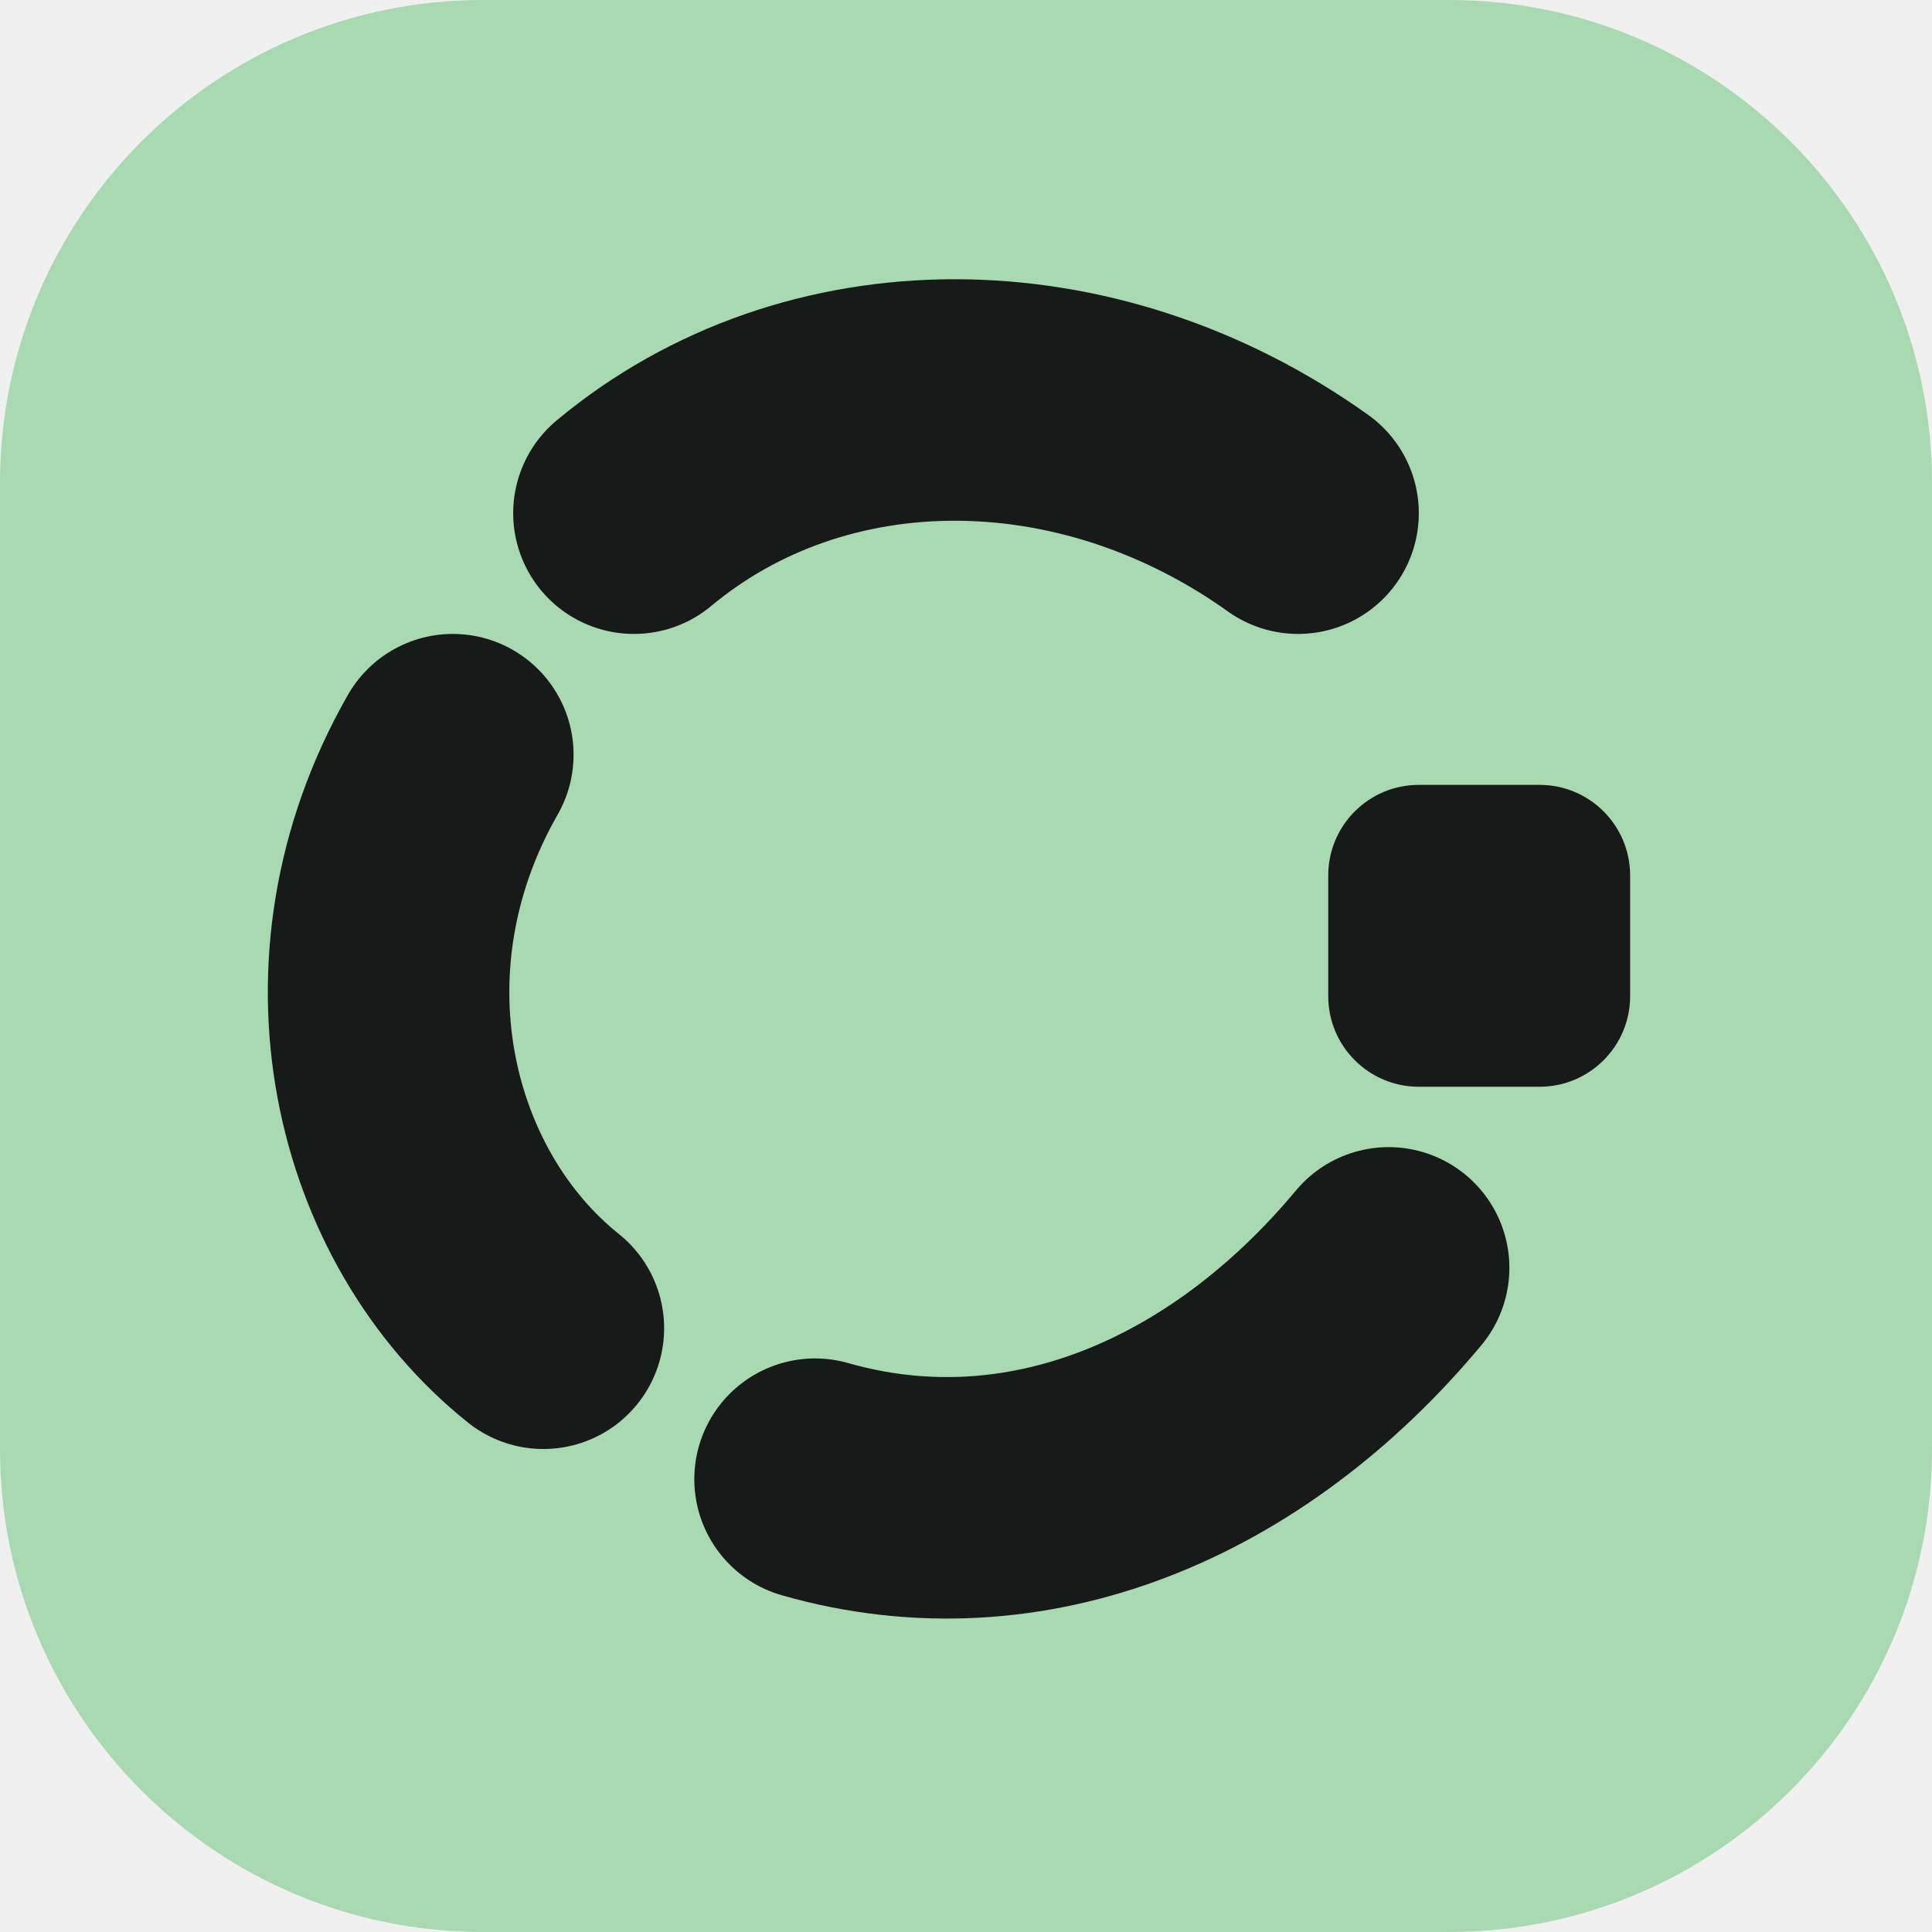
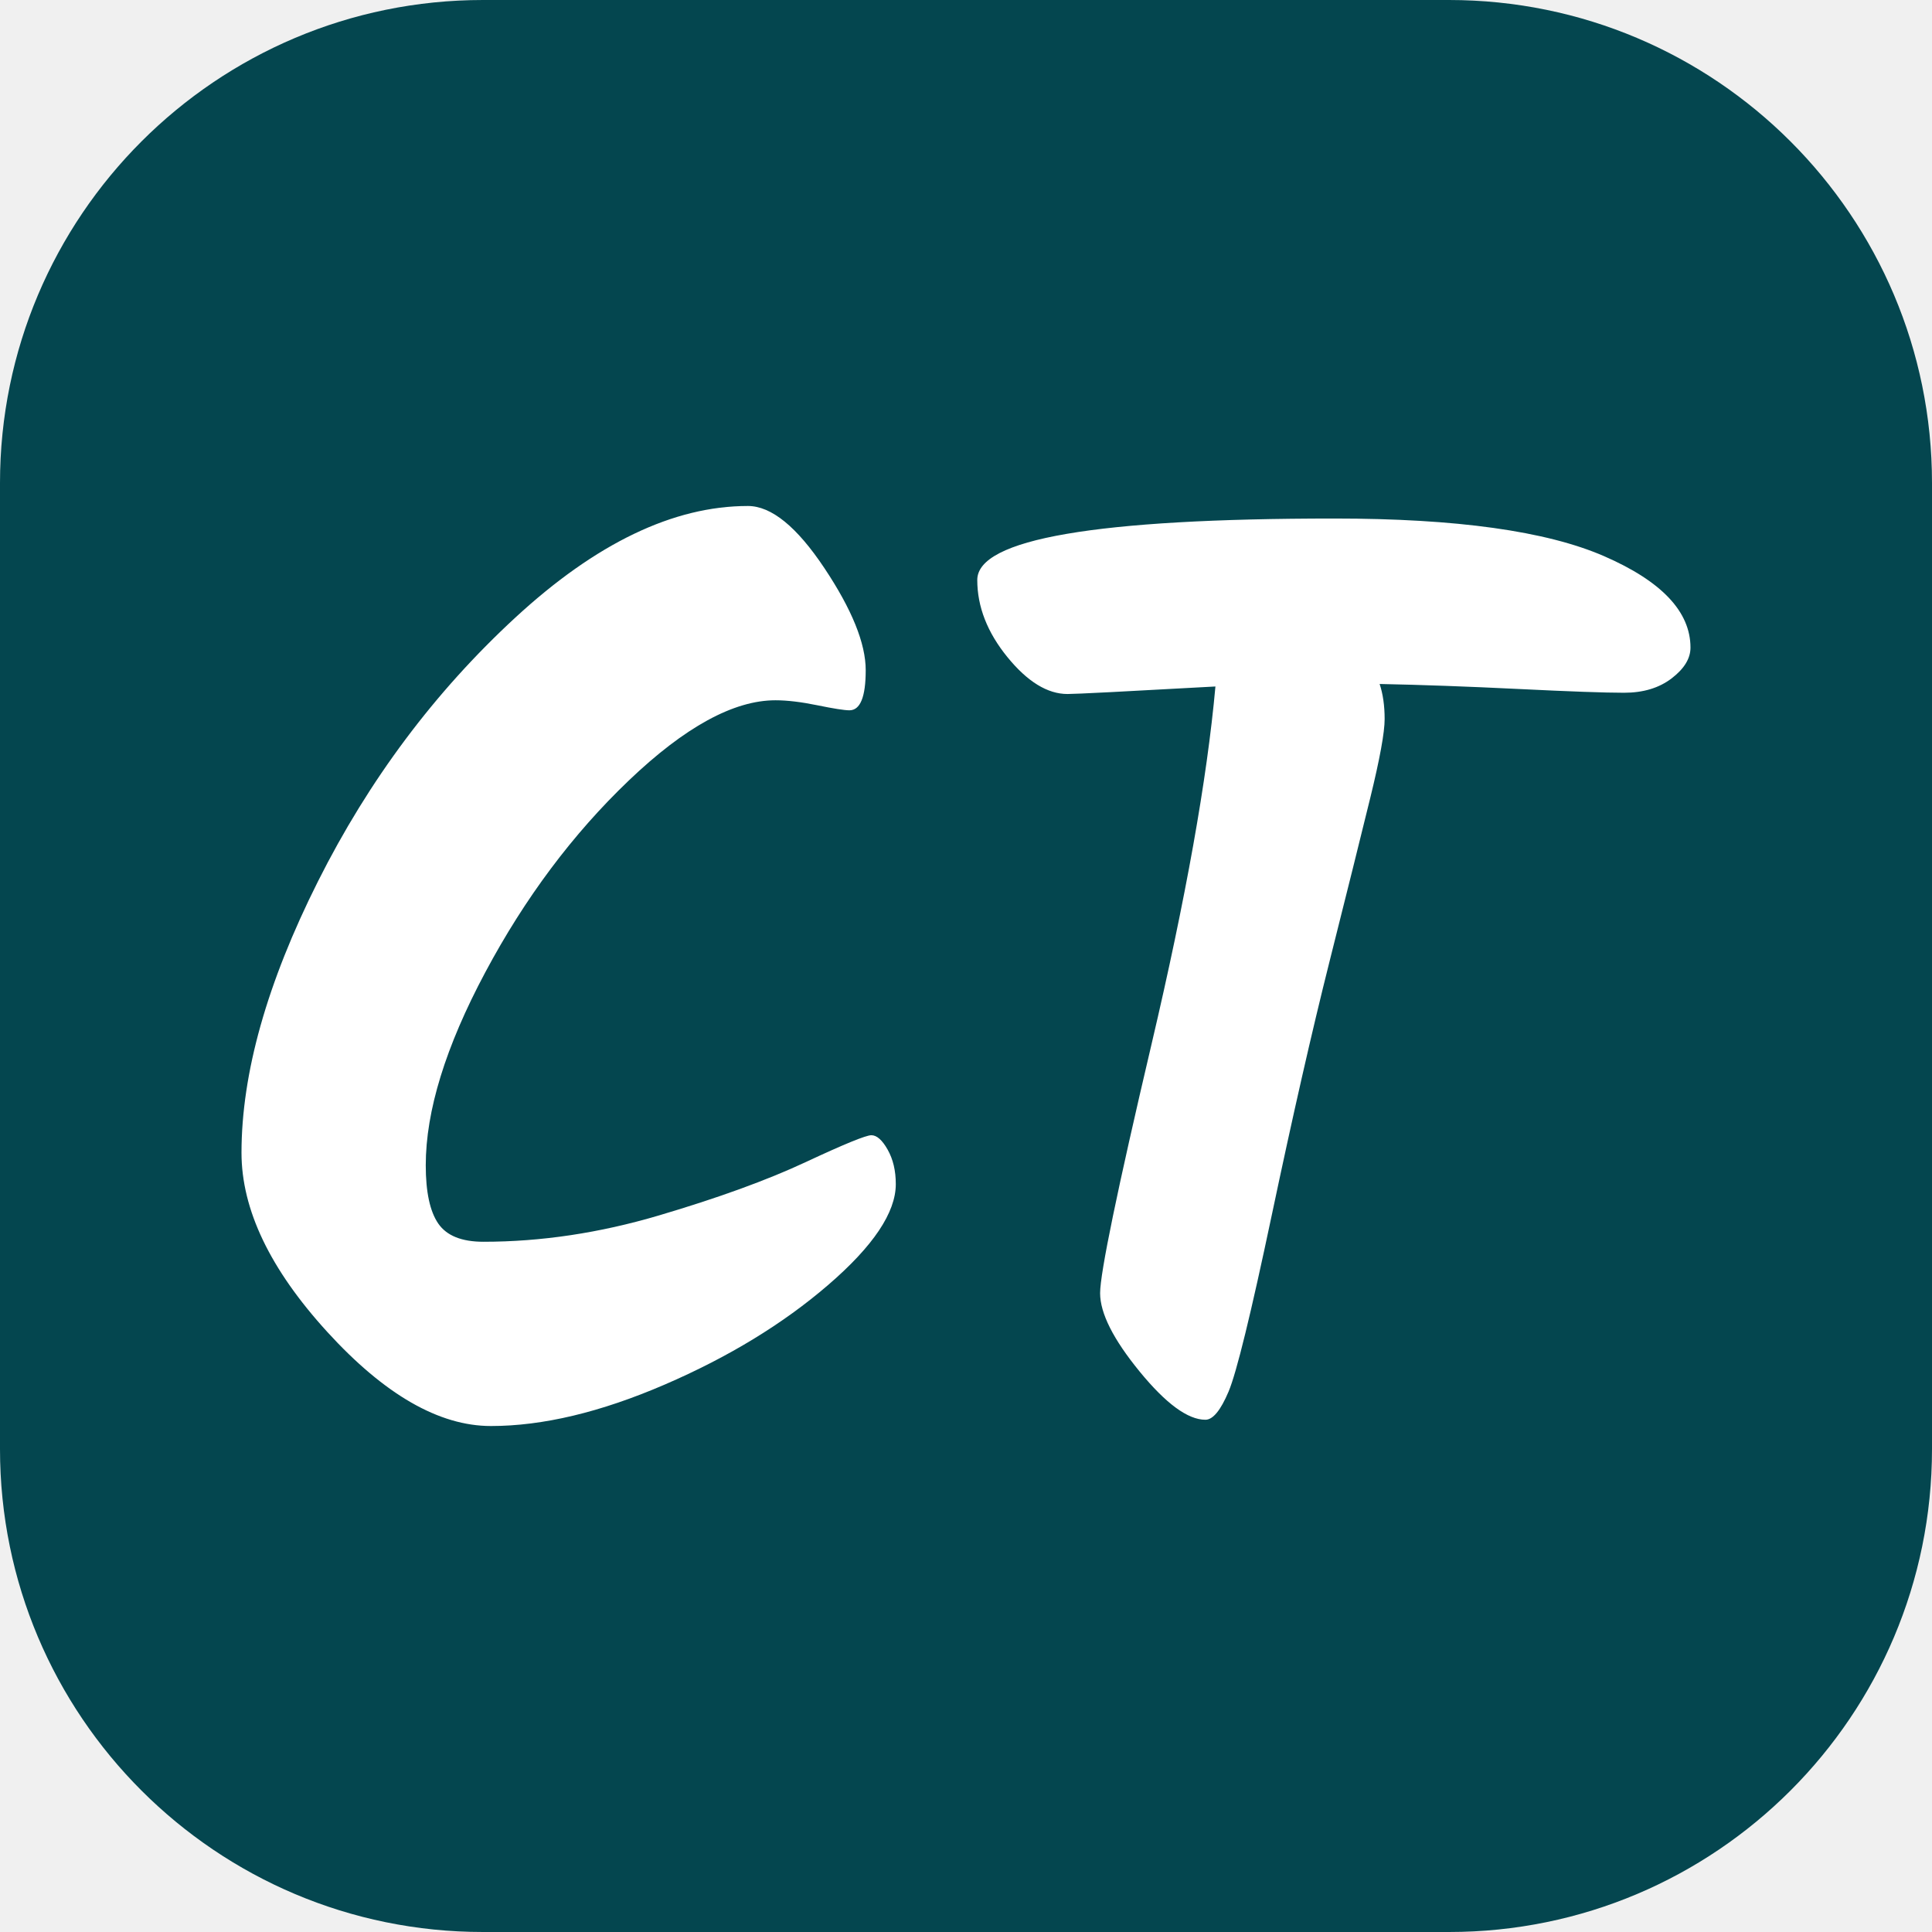
- <svg xmlns="http://www.w3.org/2000/svg" viewBox="0 0 64 64" role="img" aria-label="ChunkTrust segmented C">
-   <rect width="64" height="64" rx="16" fill="#a9d9b0" />
-   <g fill="none" stroke="#171a18" stroke-width="8" stroke-linecap="round">
-     <path d="M43 17C36 12 27 12 21 17" />
-     <path d="M15 25C11 32 13 40 18 44" />
-     <path d="M27 49C34 51 41 48 46 42" />
+ <svg xmlns="http://www.w3.org/2000/svg" viewBox="0 0 64 64" role="img" aria-label="ChunkTrust CT">
+   <rect width="64" height="64" rx="16" fill="#04464f" />
+   <g transform="translate(6.54671 47.77855) scale(0.041522 -0.041522)">
+     <path d="M439 747Q467 747 500.0 697.5Q533 648 533.0 616.0Q533 584 520 584Q514 584 494.5 588.0Q475 592 461 592Q411 592 344.0 528.0Q277 464 229.5 375.0Q182 286 182 221Q182 189 192.0 174.5Q202 160 228 160Q297 160 368.0 181.0Q439 202 485.0 223.5Q531 245 537.5 245.0Q544 245 550.5 233.5Q557 222 557 206Q557 172 503.0 125.5Q449 79 372.5 46.0Q296 13 234.0 13.0Q172 13 103.5 88.0Q35 163 35 231Q35 326 96.0 447.5Q157 569 253.5 658.0Q350 747 439 747ZM812 603Q704 597 694 597Q670 597 646.0 626.5Q622 656 622 688Q622 737 907 737Q1053 737 1122.0 707.0Q1191 677 1191 634Q1191 621 1176.0 609.5Q1161 598 1138.0 598.0Q1115 598 1054.0 601.0Q993 604 943 605Q947 593 947.0 577.0Q947 561 935.5 514.0Q924 467 903.0 383.5Q882 300 857.0 181.5Q832 63 822.5 40.5Q813 18 804 18Q783 18 751.5 56.5Q720 95 720.0 119.0Q720 143 761.0 317.5Q802 492 812 603Z" fill="white" />
  </g>
-   <rect x="44" y="26" width="10" height="10" rx="3" fill="#171a18" />
</svg>
